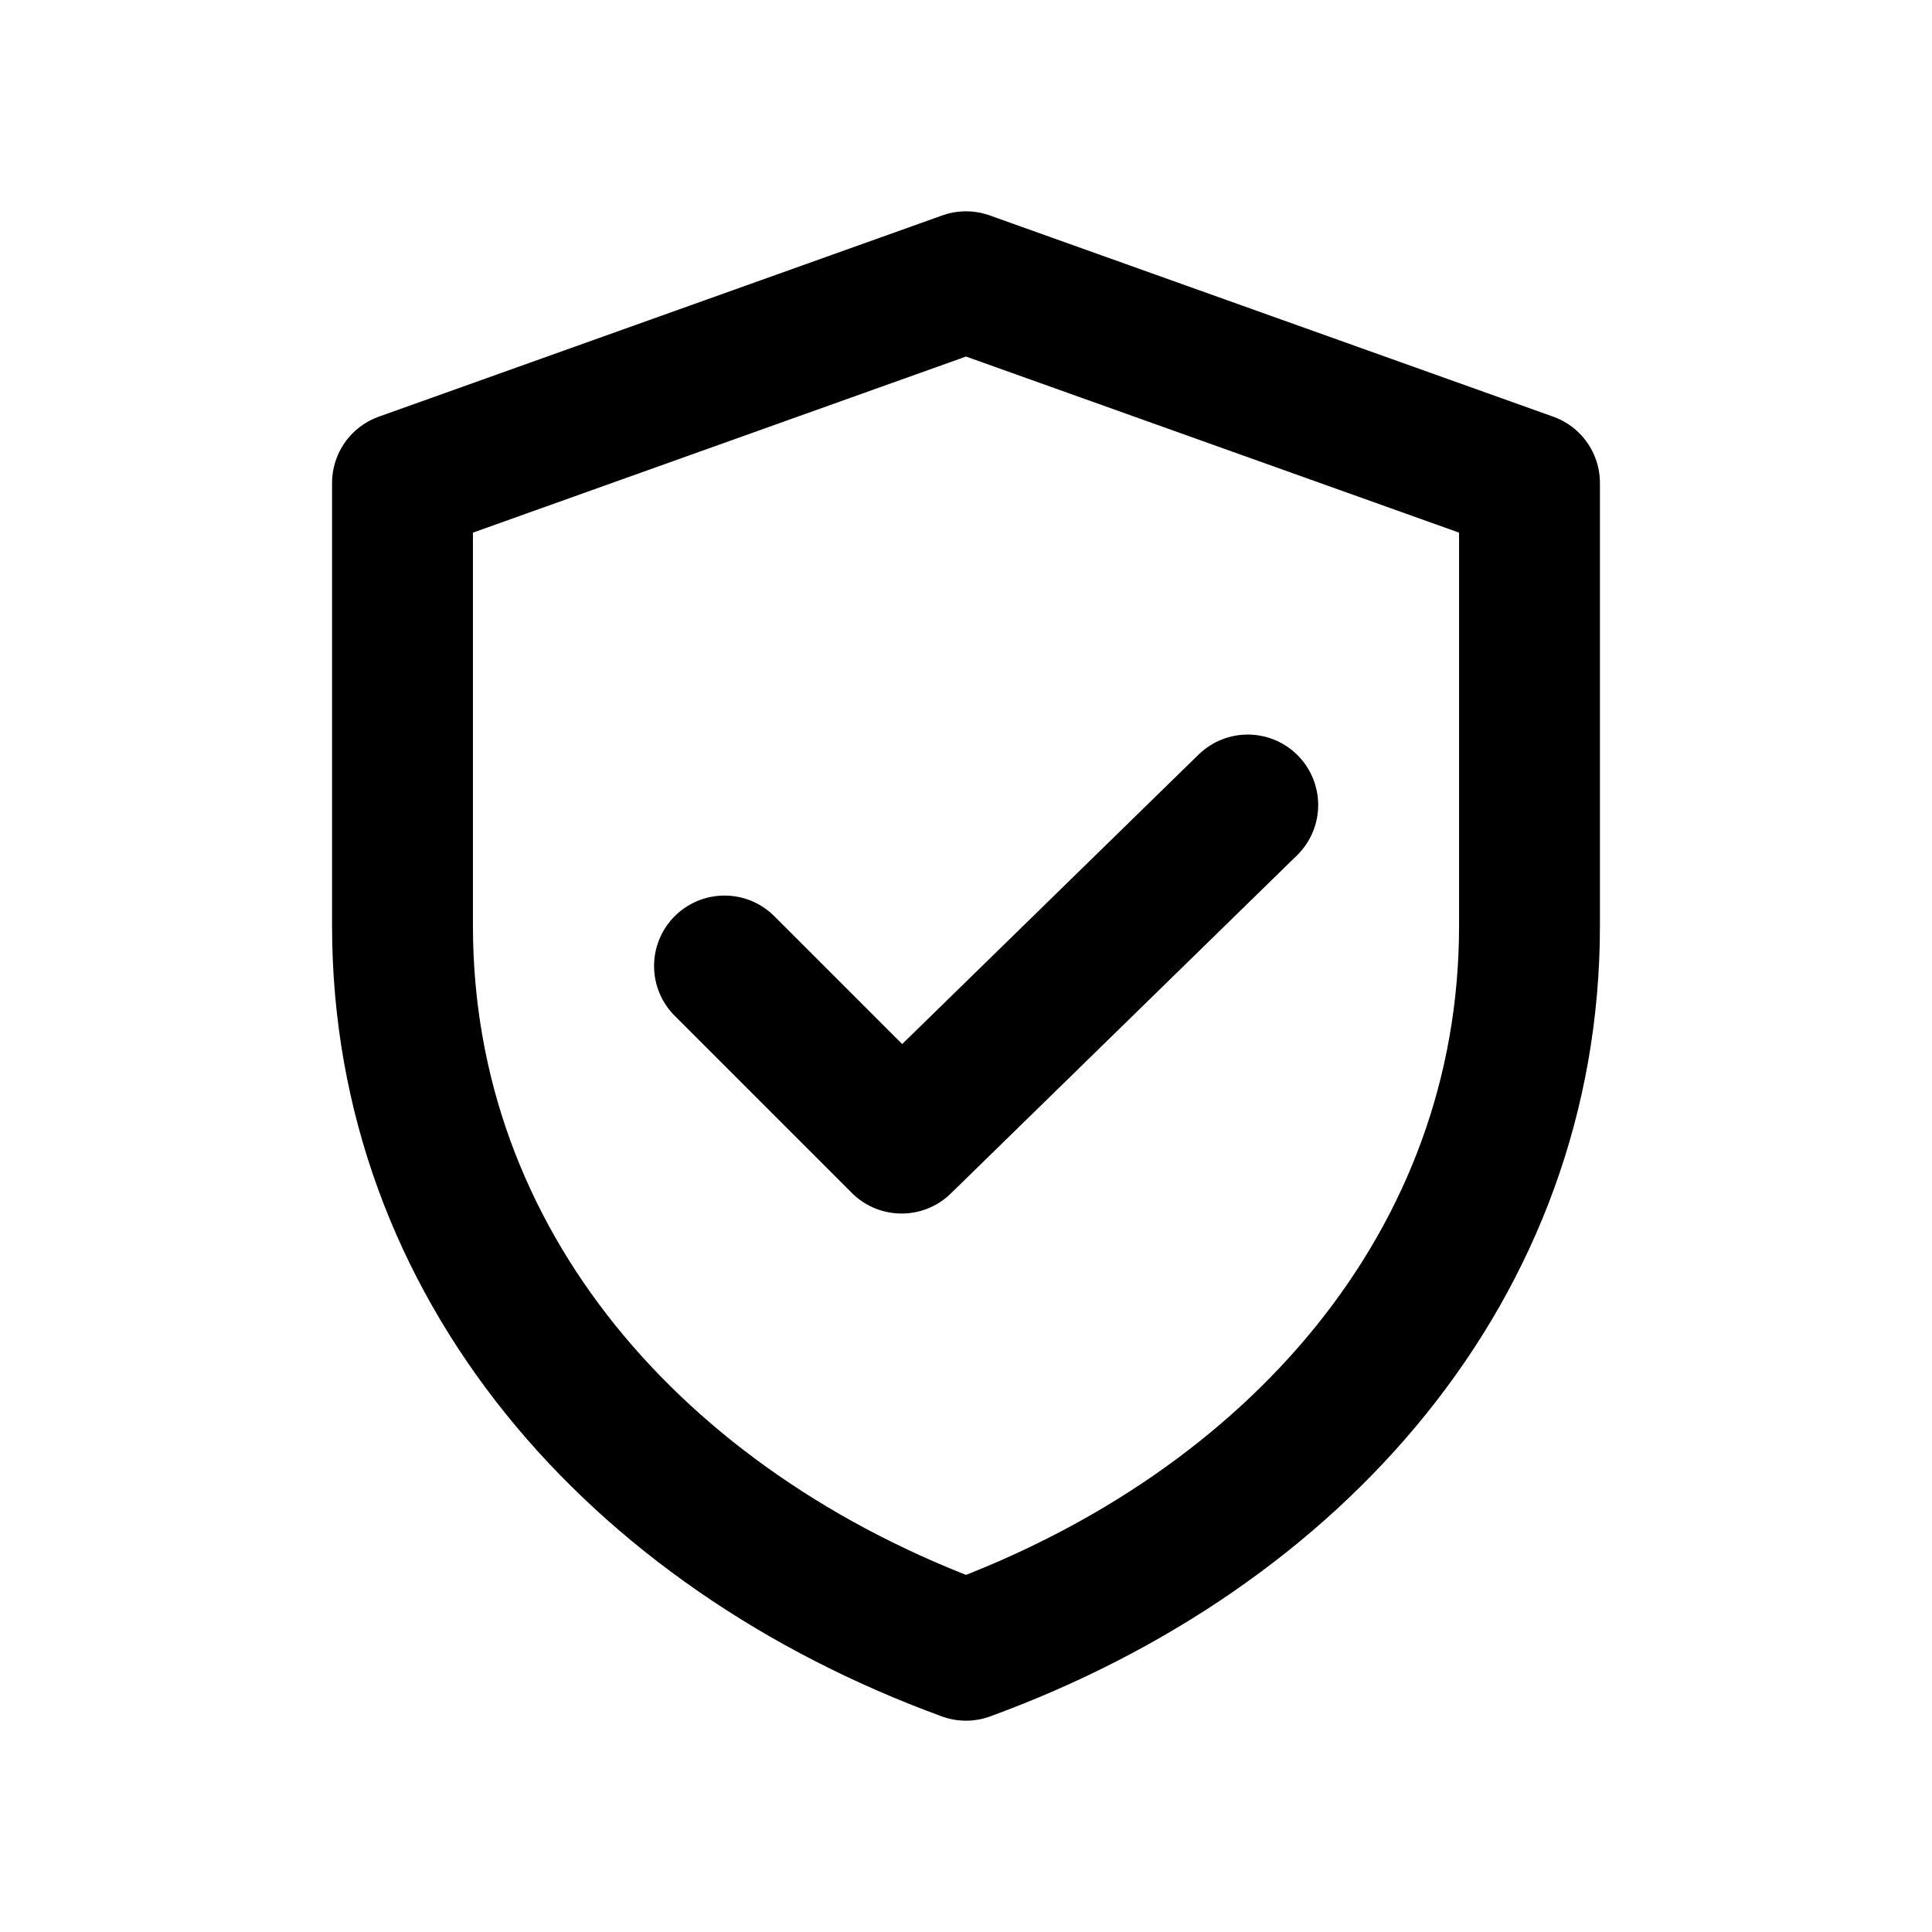
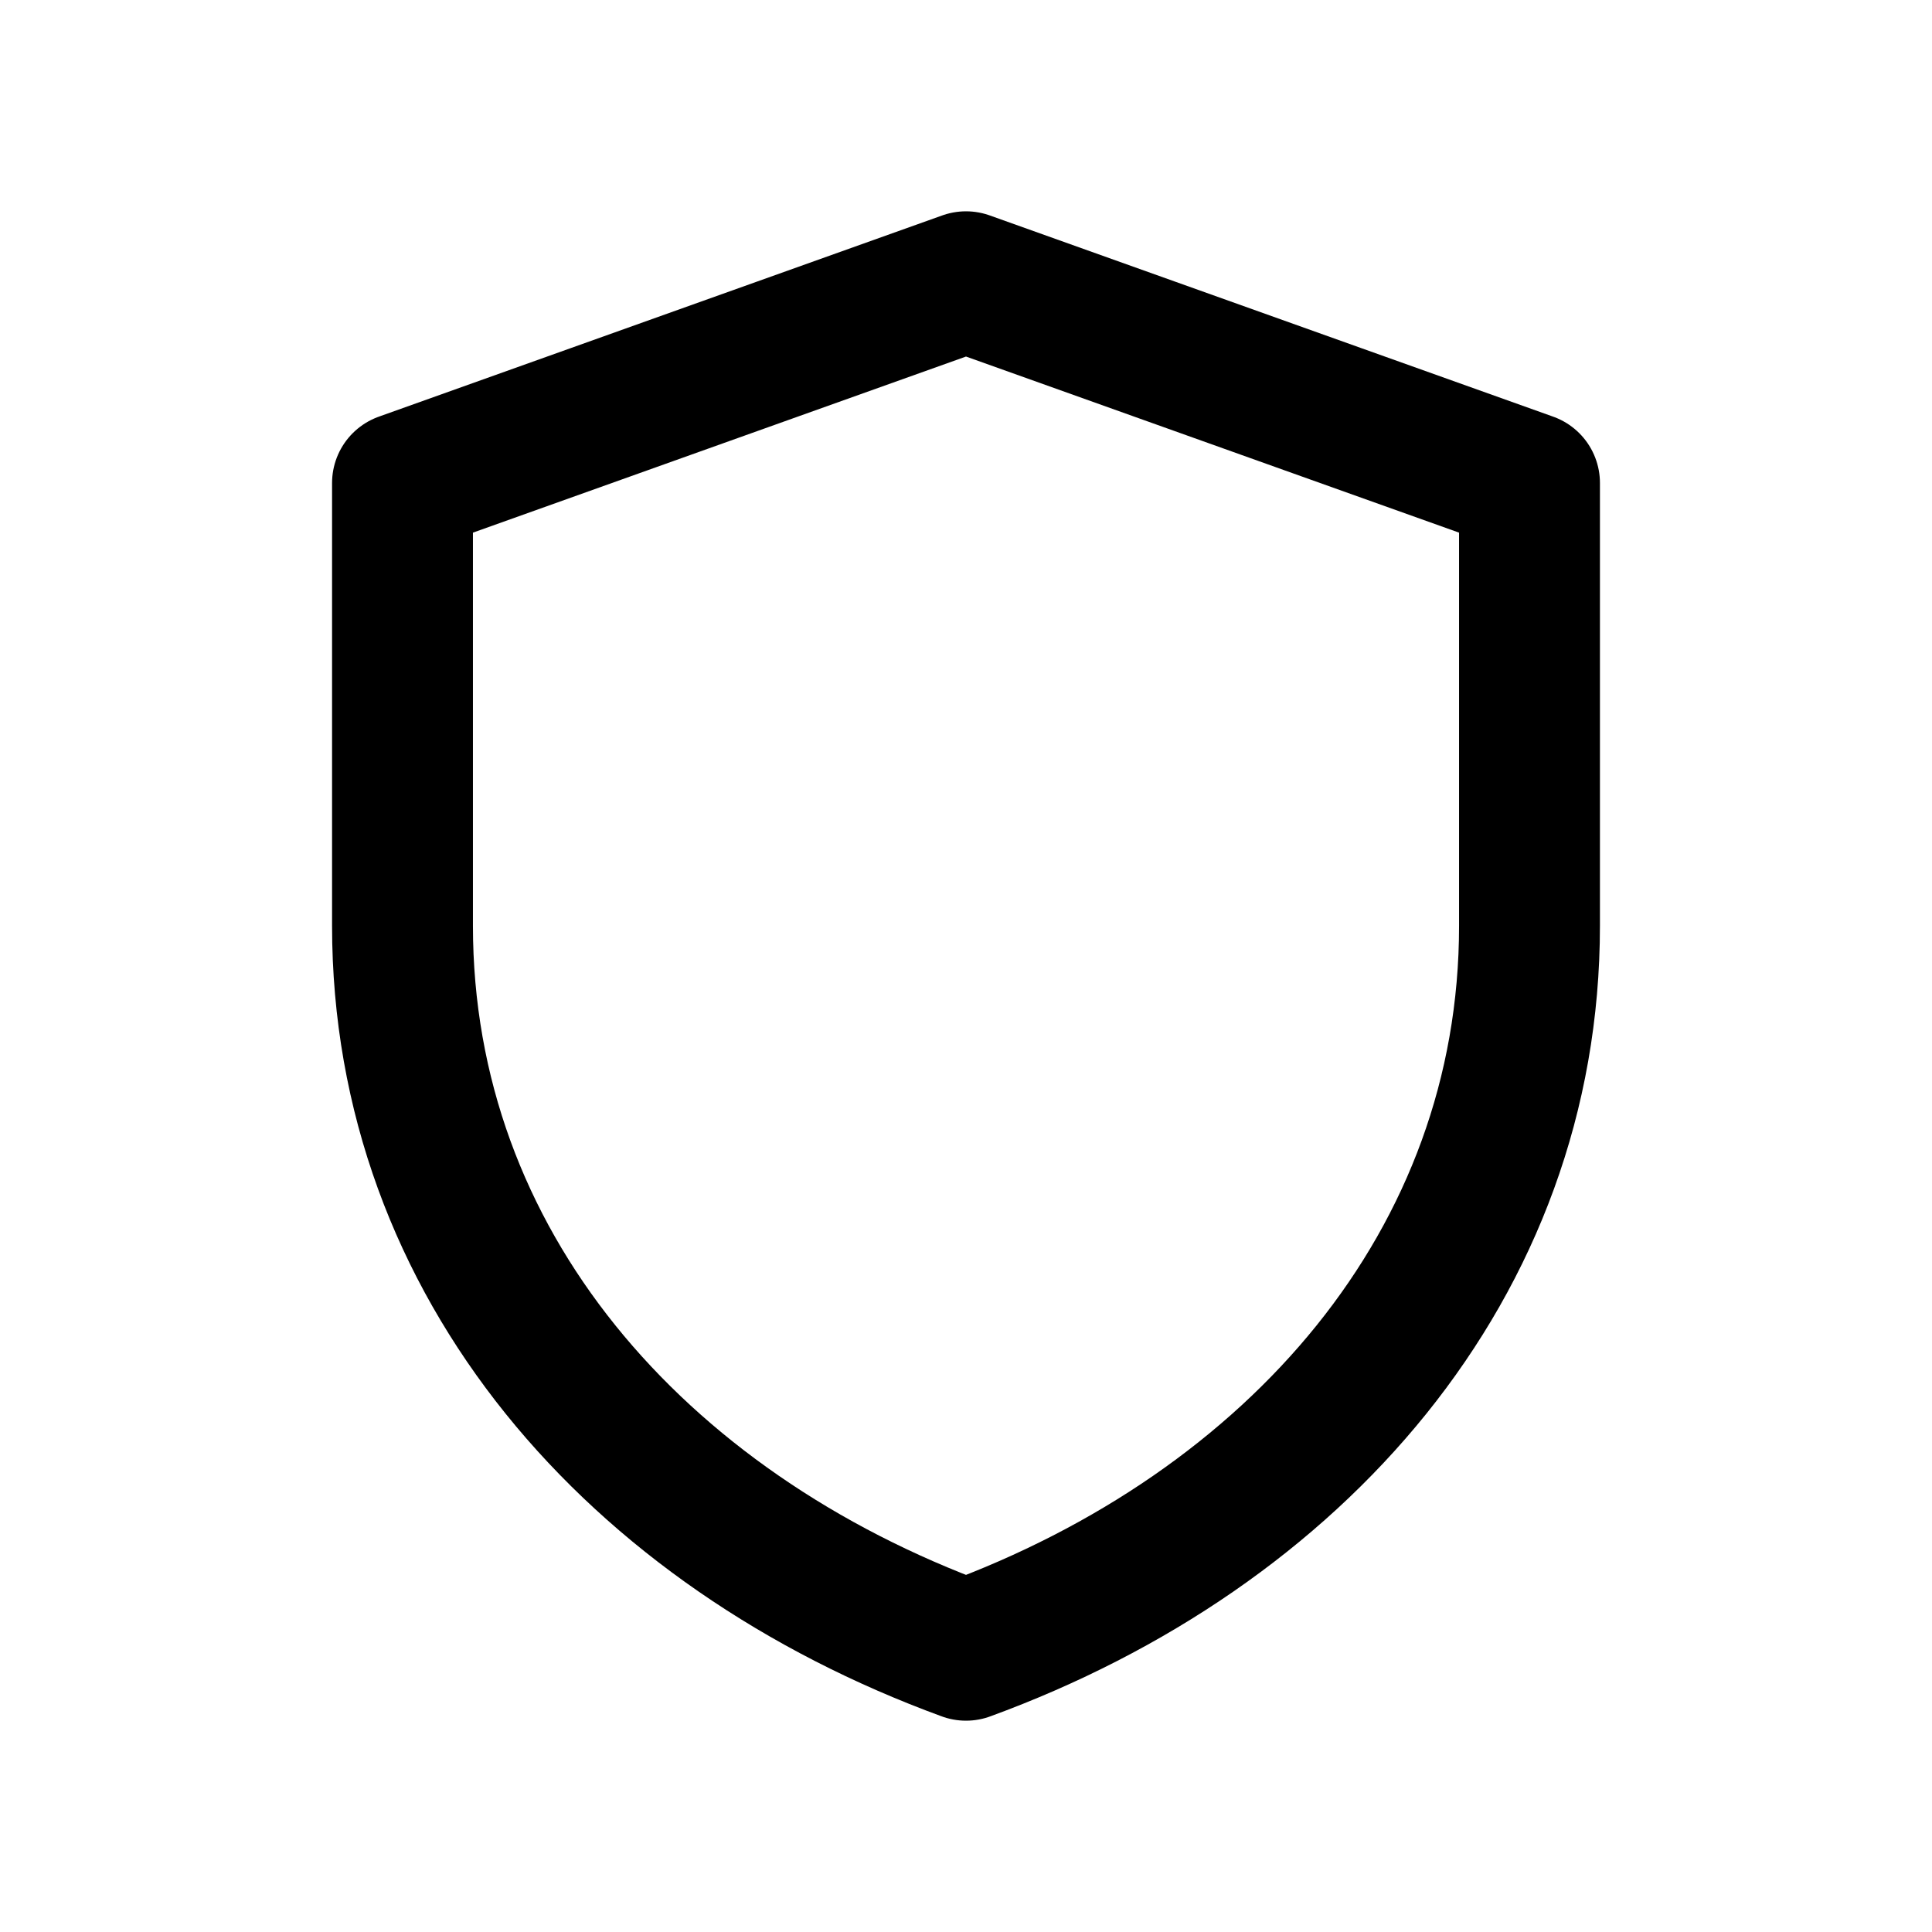
<svg xmlns="http://www.w3.org/2000/svg" viewBox="0 0 24 24" fill="none" stroke="currentColor" stroke-width="1.75" stroke-linecap="round" stroke-linejoin="round">
  <path d="M12 3.5 5 6v5.5c0 4.2 2.9 7.5 7 9 4.1-1.5 7-4.8 7-9V6z" />
-   <path d="m9 12 2.2 2.2L15.5 10" />
</svg>
